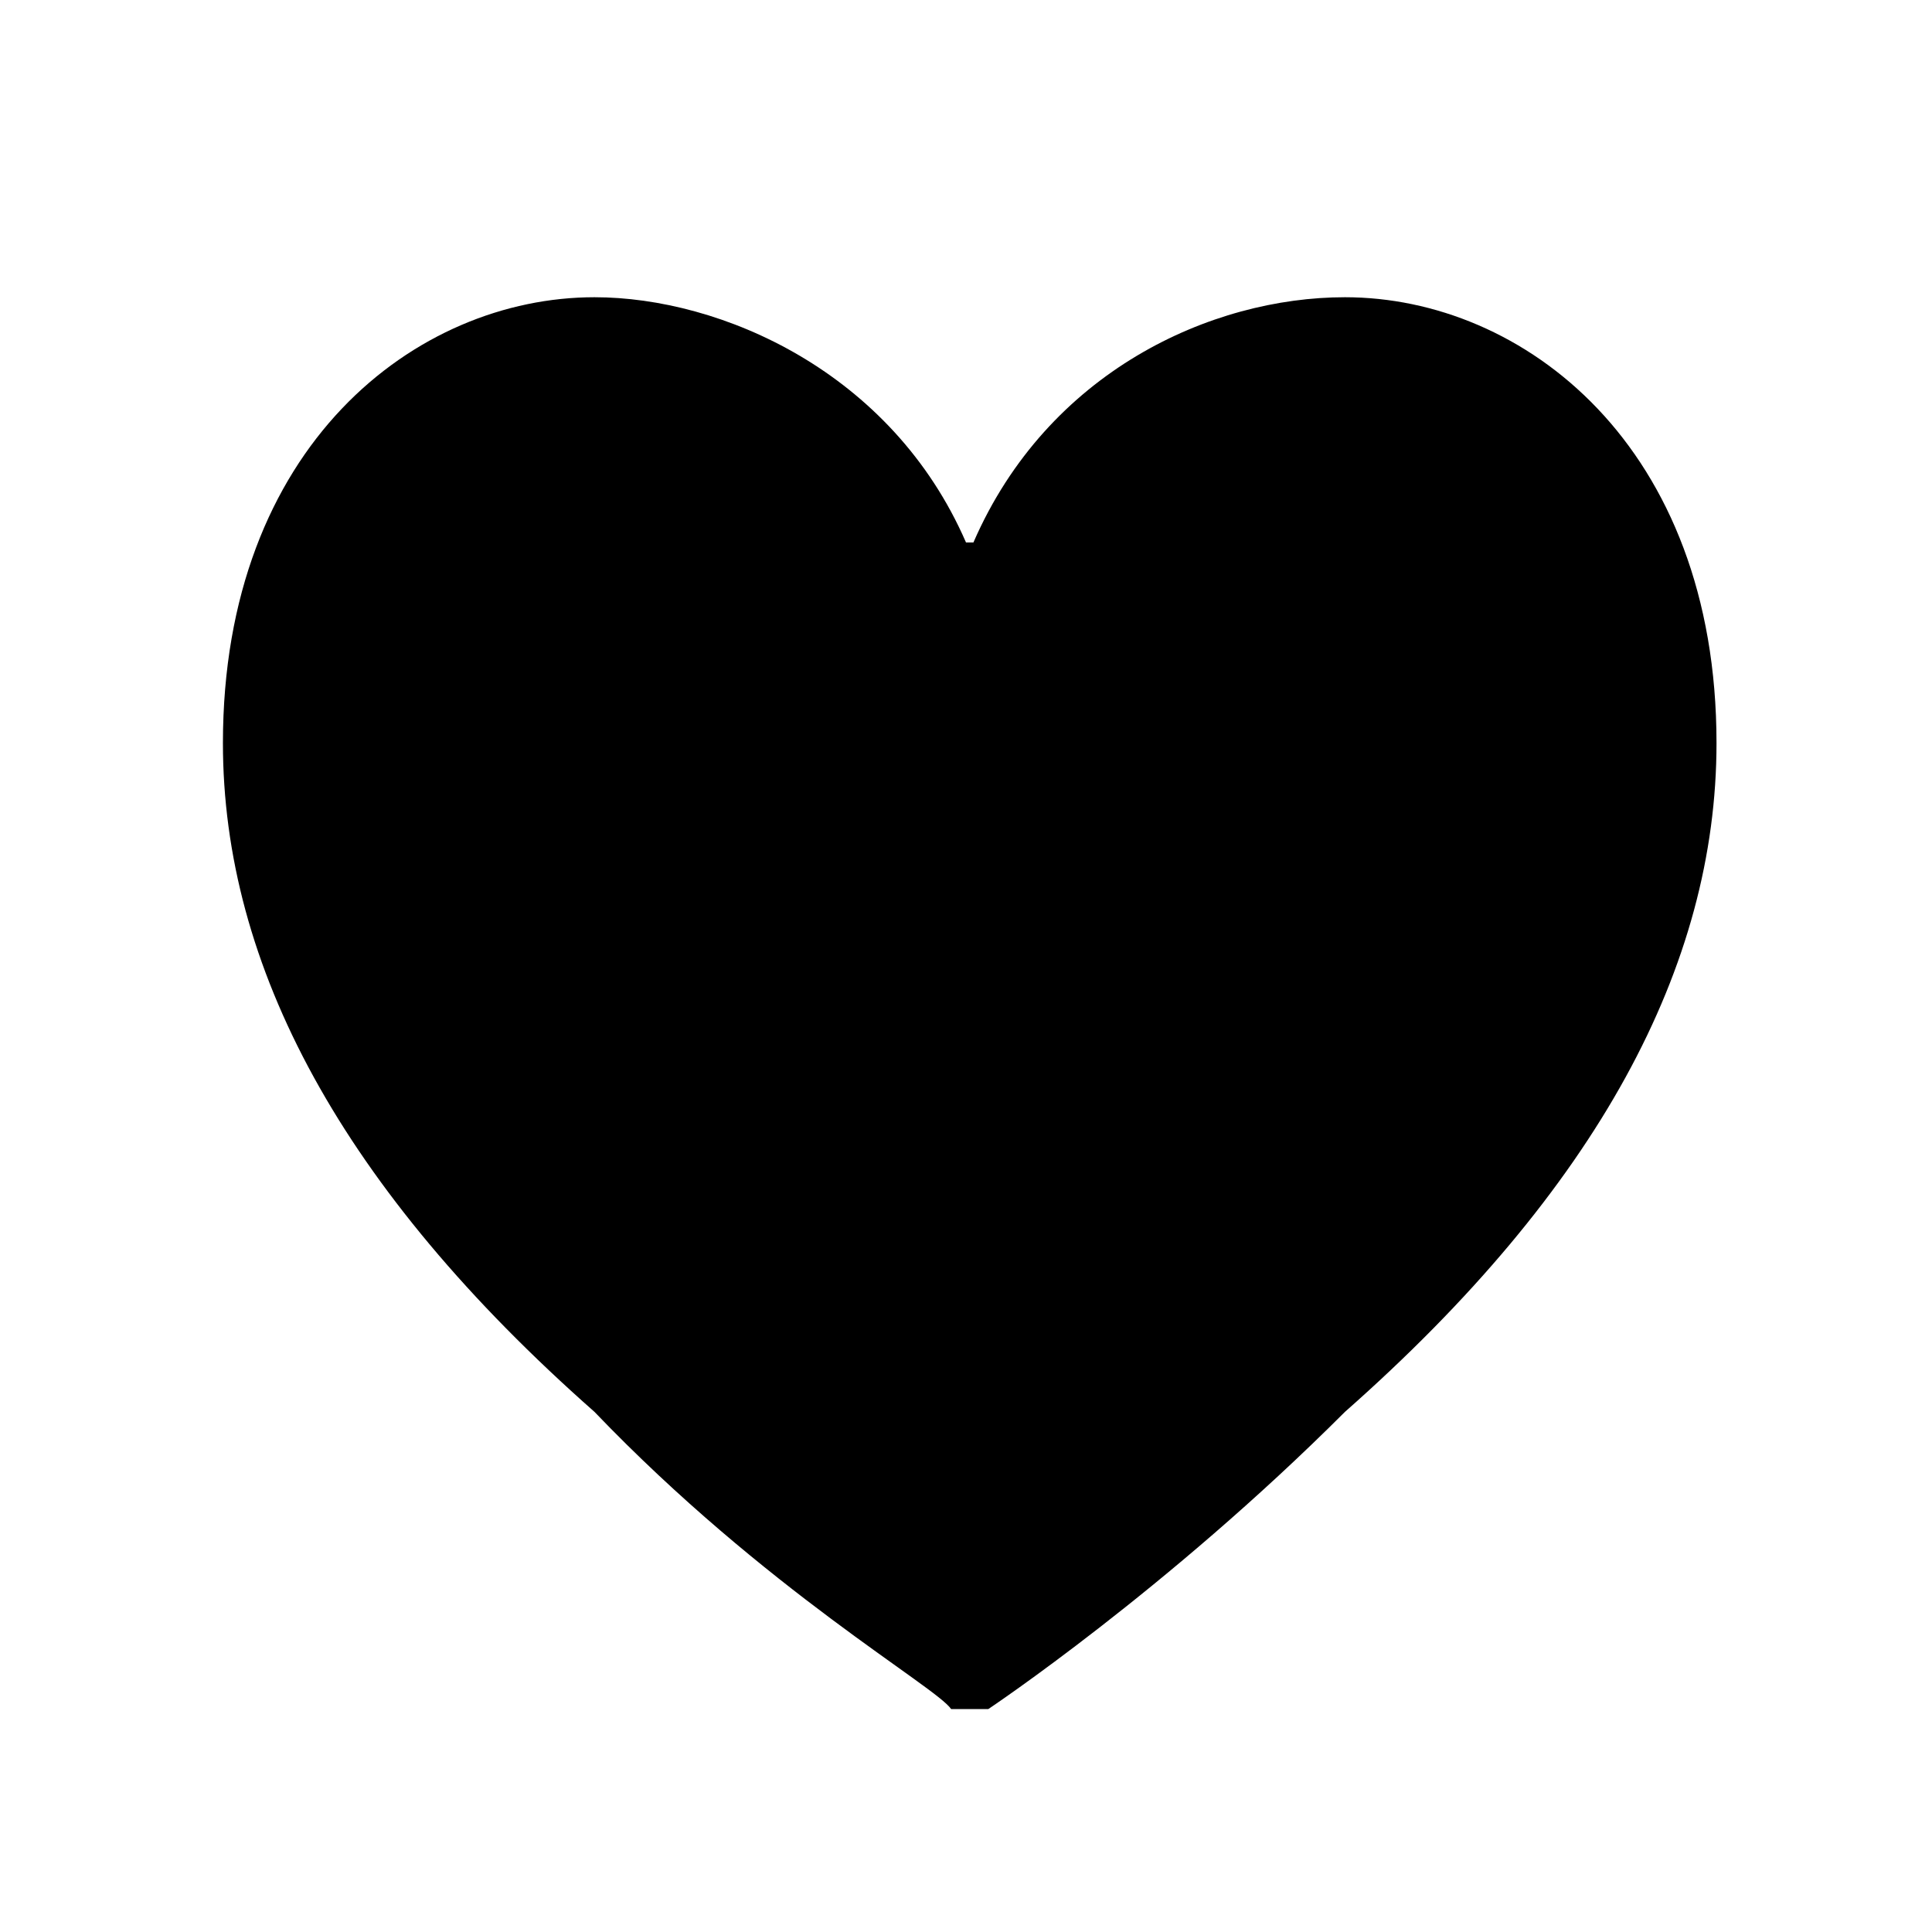
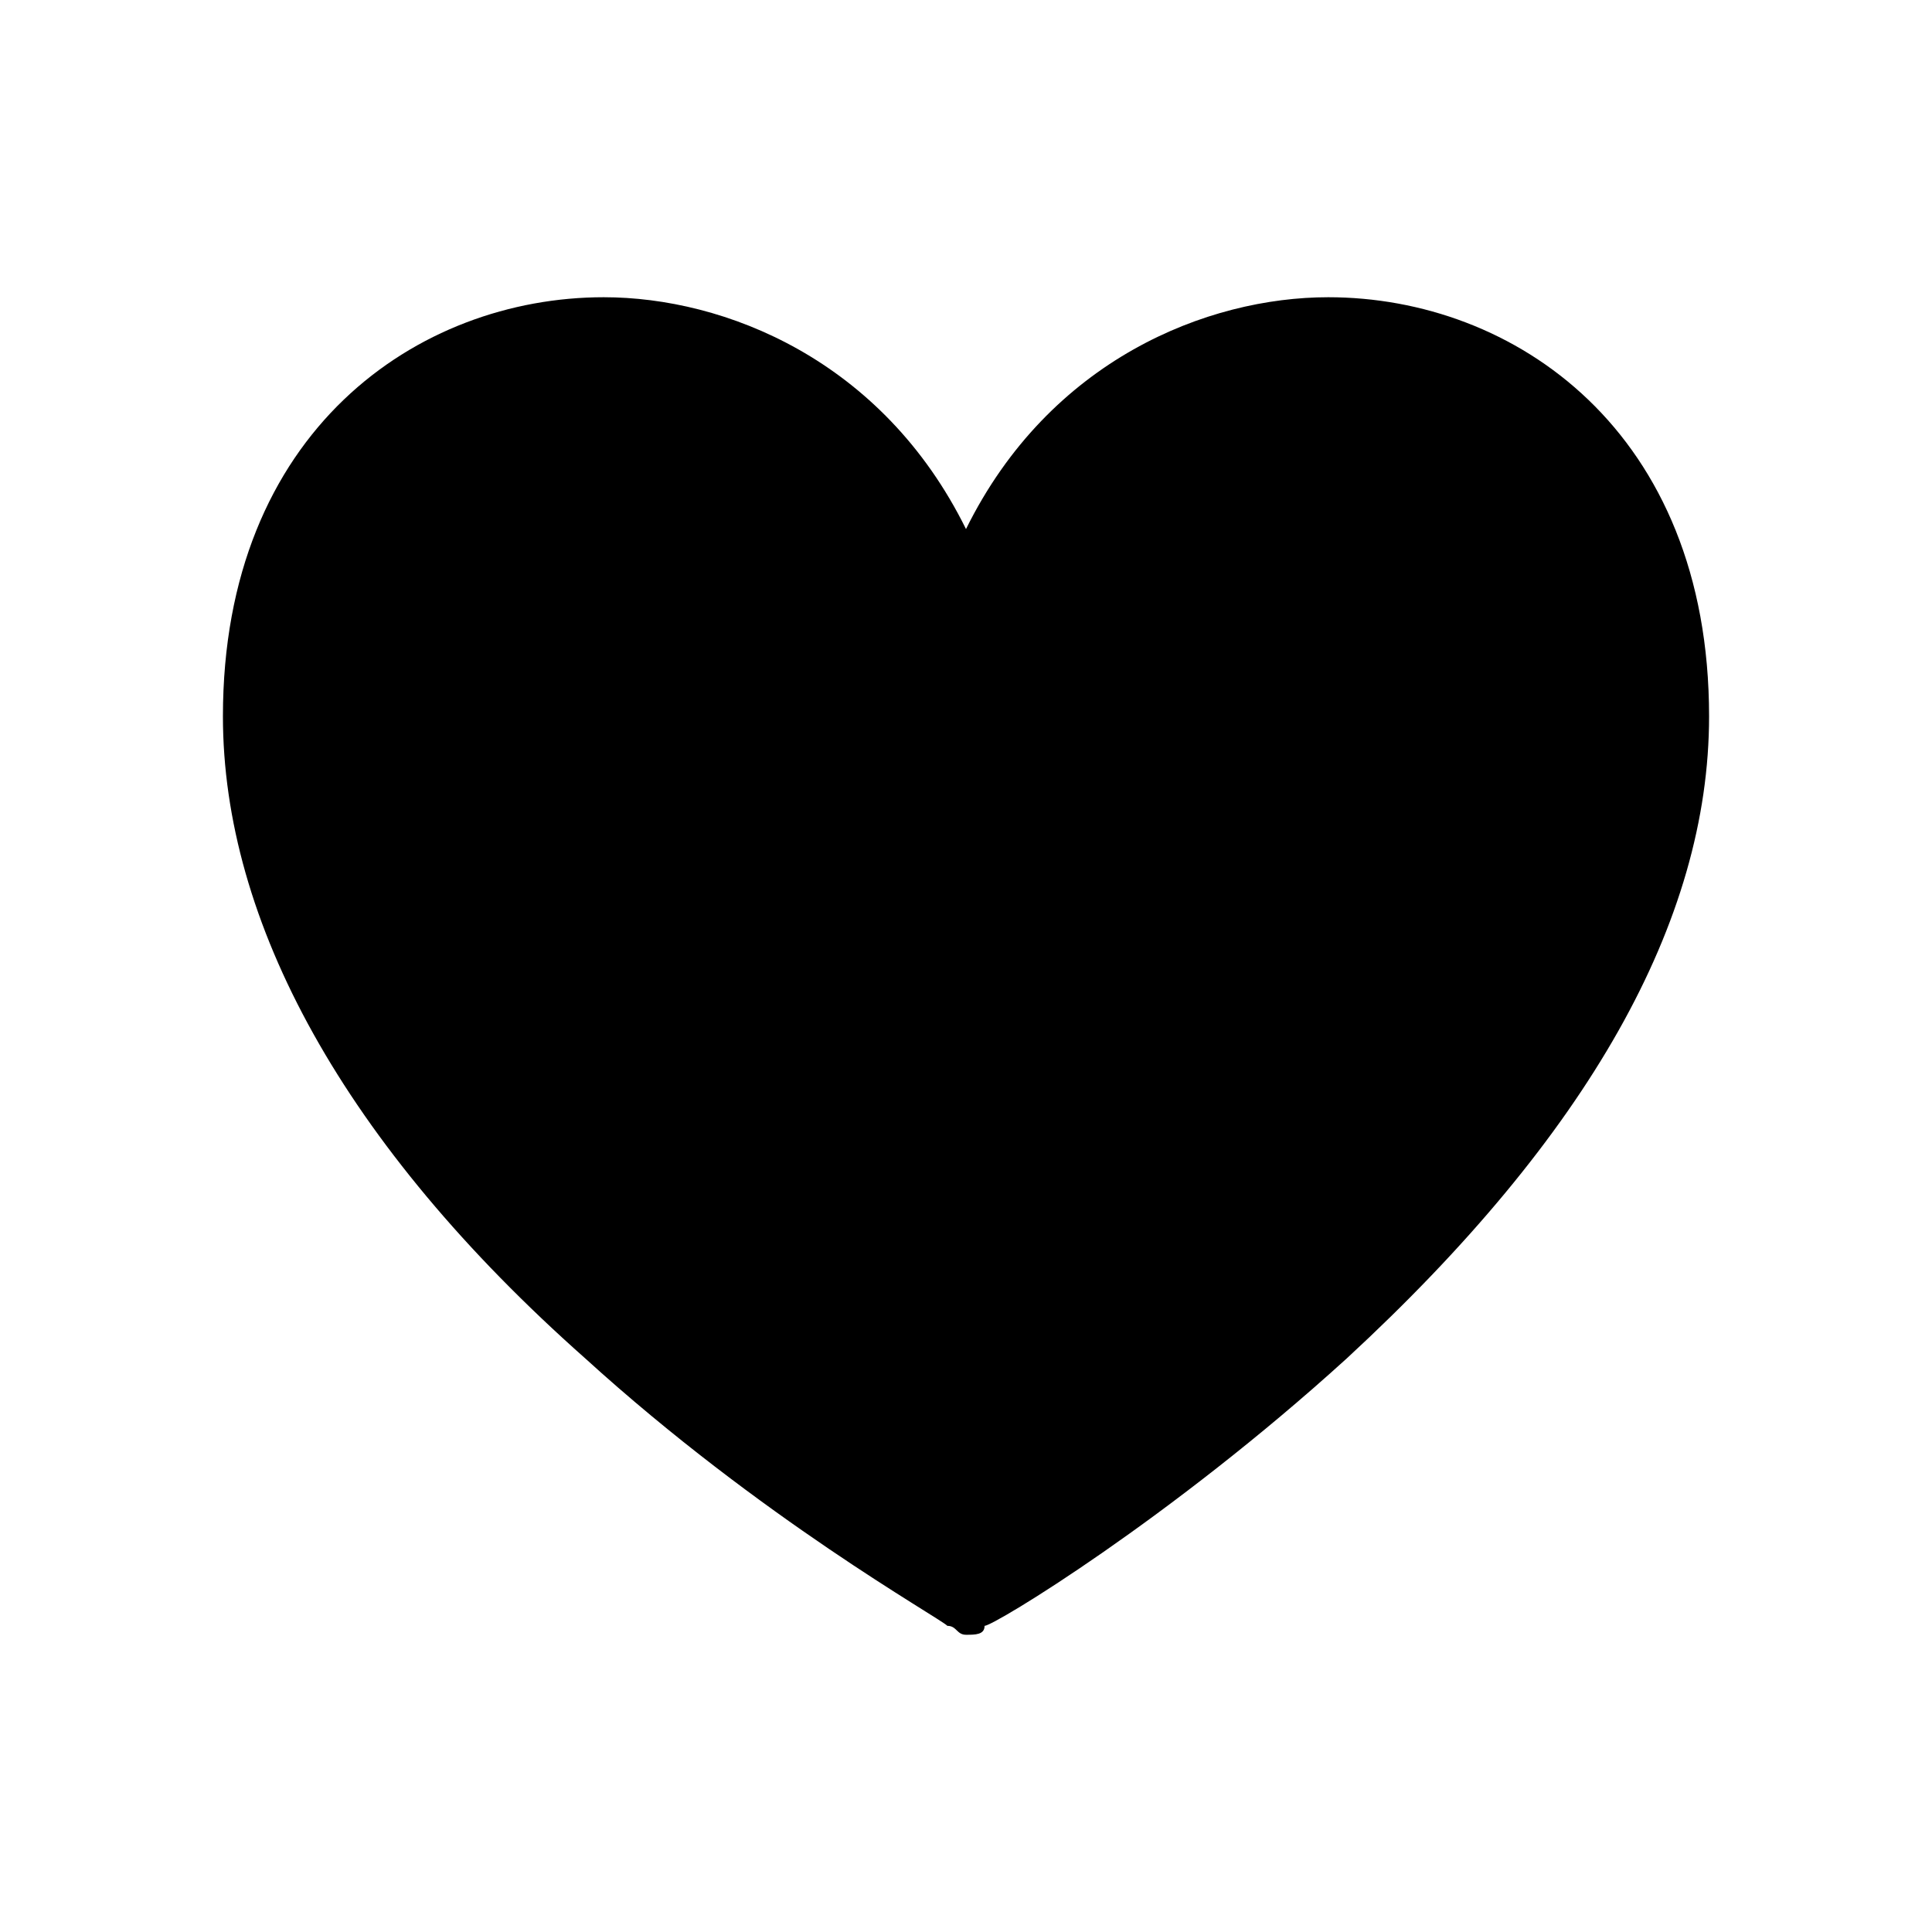
<svg xmlns="http://www.w3.org/2000/svg" viewBox="0 0 26 26">
-   <path d="M13 7.3C12 5 9.7 4 8 4c-2.4 0-5 2-5 6 0 3 1.6 6 5 9 2.3 2.4 4.6 3.7 4.8 4h.5s2.4-1.6 4.8-4c3.4-3 5-6 5-9 0-4-2.6-6-5-6-1.8 0-4 1-5 3.3z" />
+   <path d="M13 7.12C11.875 4.84 9.75 4 8.125 4 5.625 4 3 5.8 3 9.64c0 2.76 1.625 5.76 4.875 8.64 2.375 2.16 4.75 3.48 4.875 3.6.125 0 .125.12.25.12s.25 0 .25-.12c.125 0 2.5-1.44 4.875-3.6 3.25-3 4.875-5.88 4.875-8.64C23 5.8 20.375 4 17.875 4c-1.625 0-3.75.84-4.875 3.12z" fill-rule="evenodd" />
</svg>
